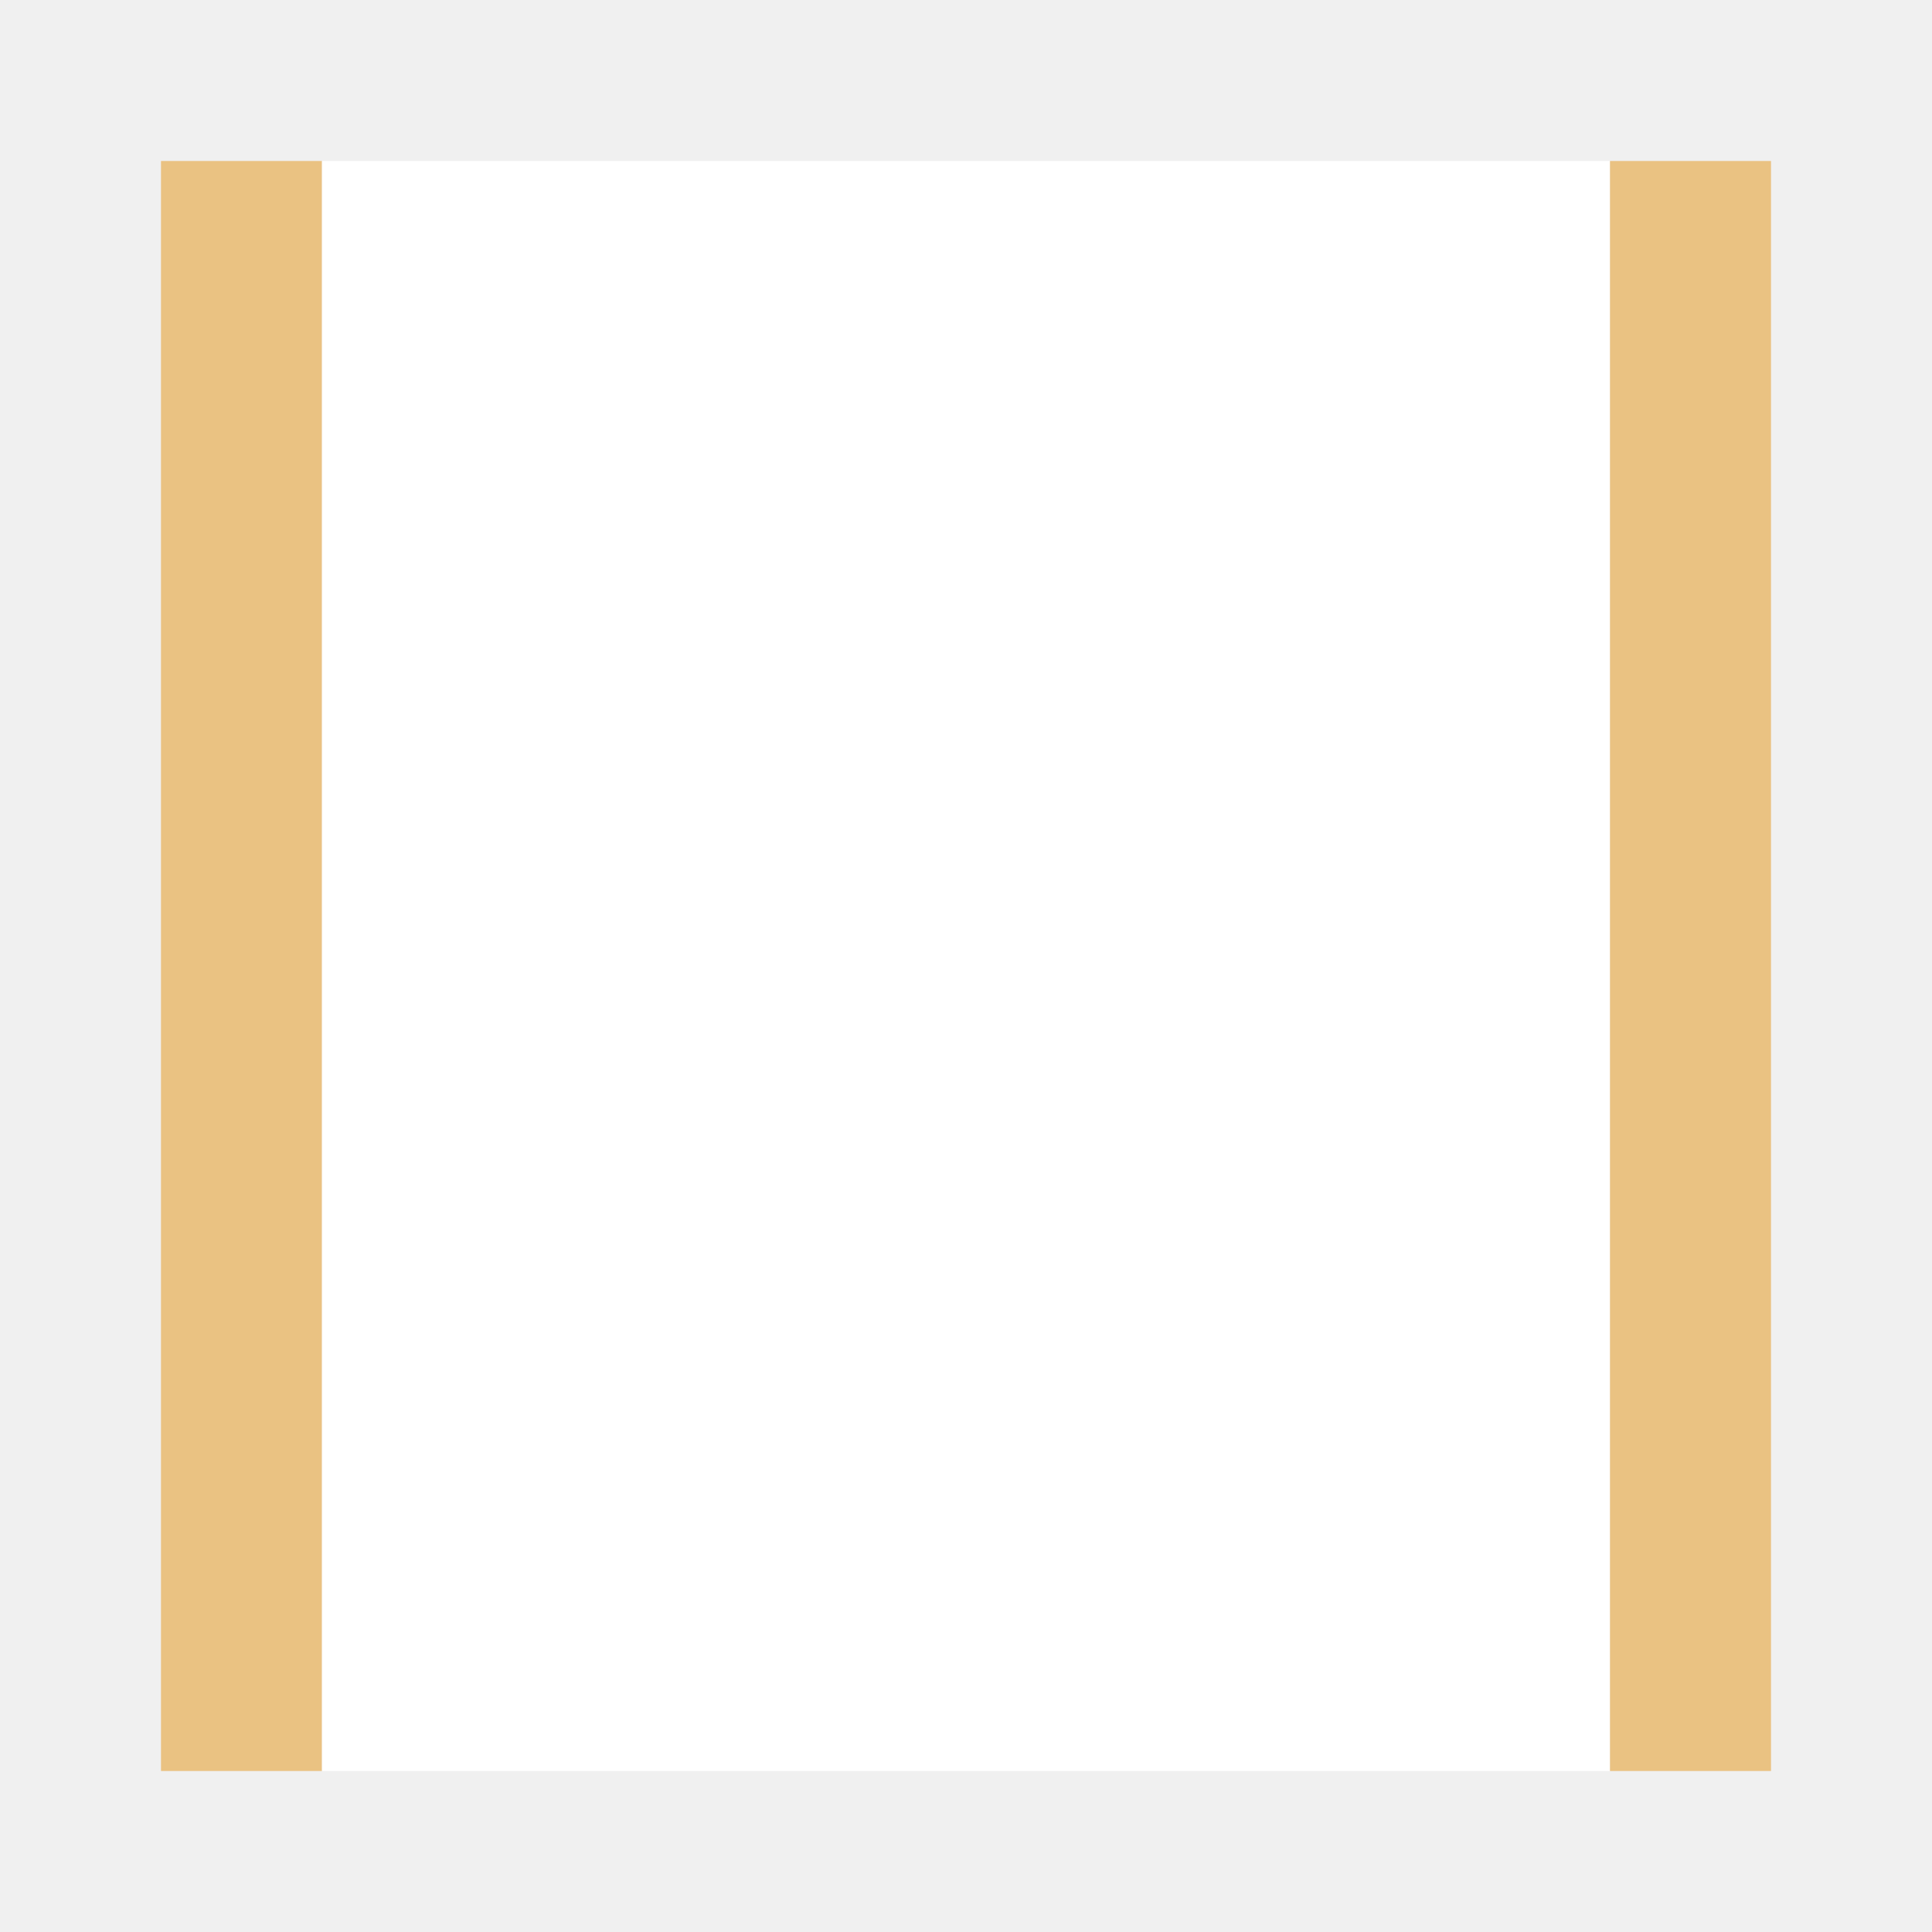
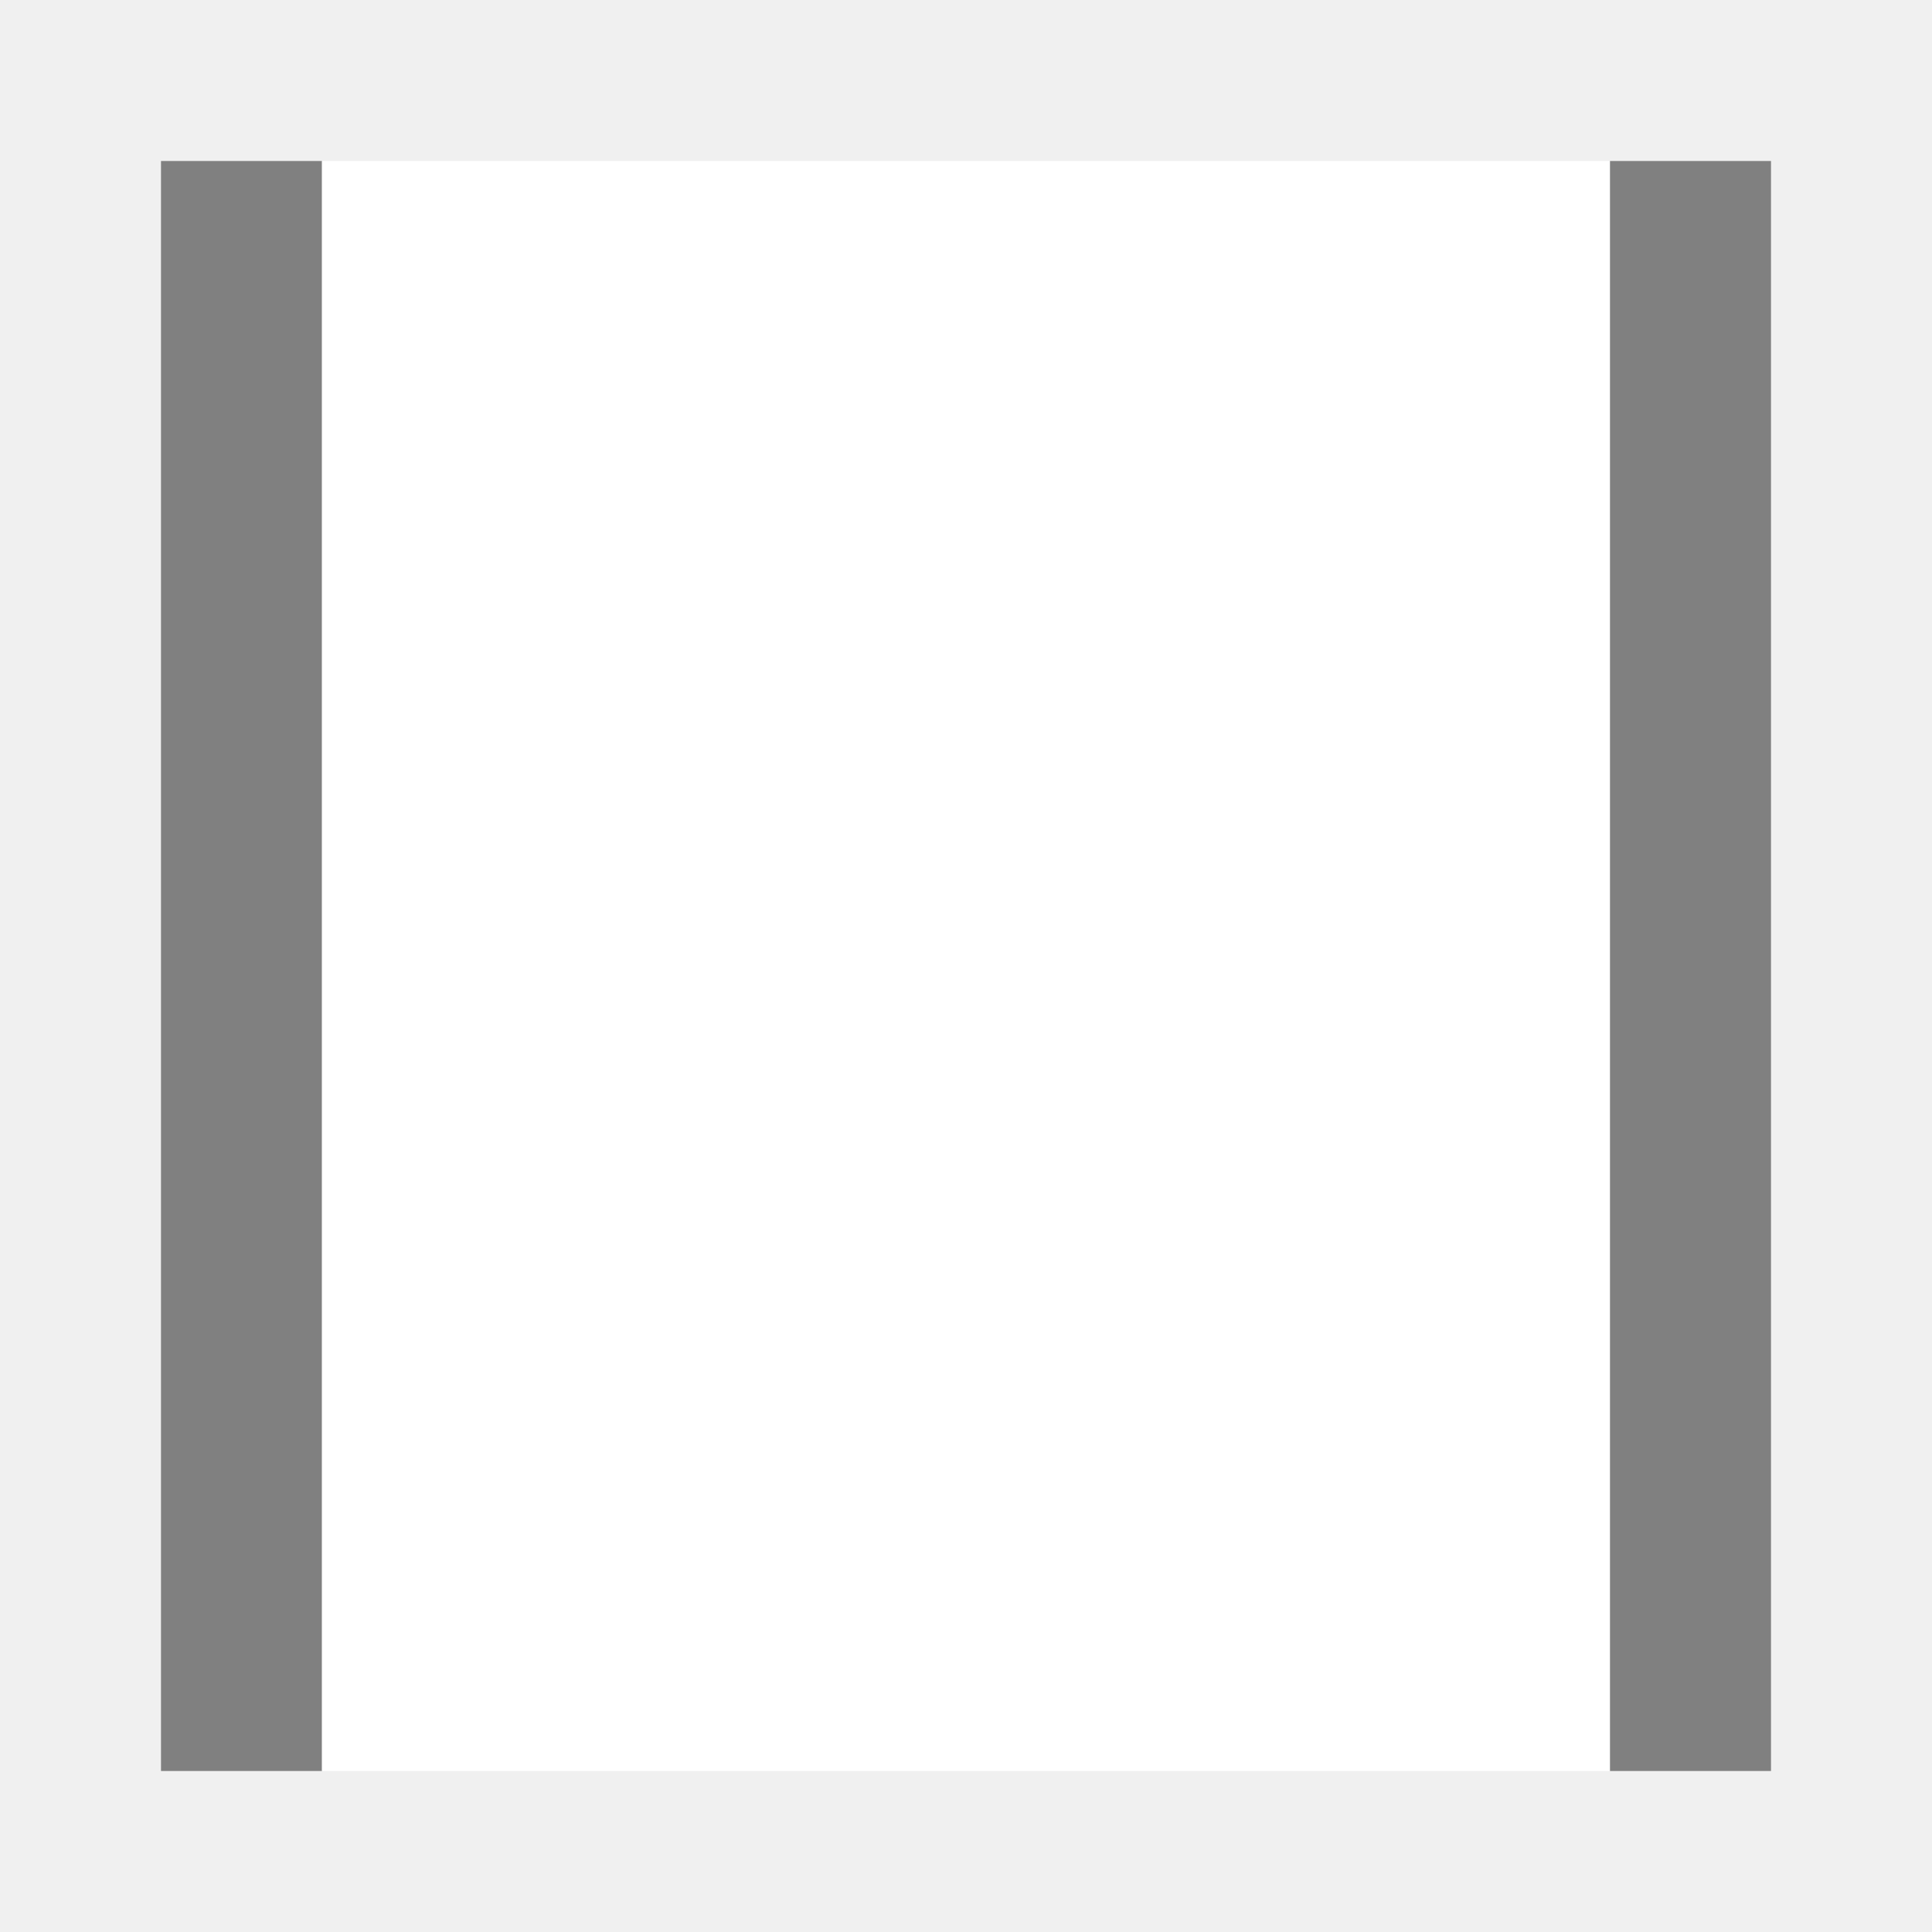
<svg xmlns="http://www.w3.org/2000/svg" viewBox="0 0 24 24">
-   <path d="m2 2v20h2v-2-16-2z" fill="#eac282" />
+   <path d="m2 2v20h2v-2-16-2z" fill="#808080" />
  <path d="m4 2v20h16v-20z" fill="#fff" />
-   <path d="m22 2v20h-2v-2-16-2z" fill="#eac282" />
+   <path d="m22 2v20h-2v-2-16-2z" fill="#808080" />
</svg>
